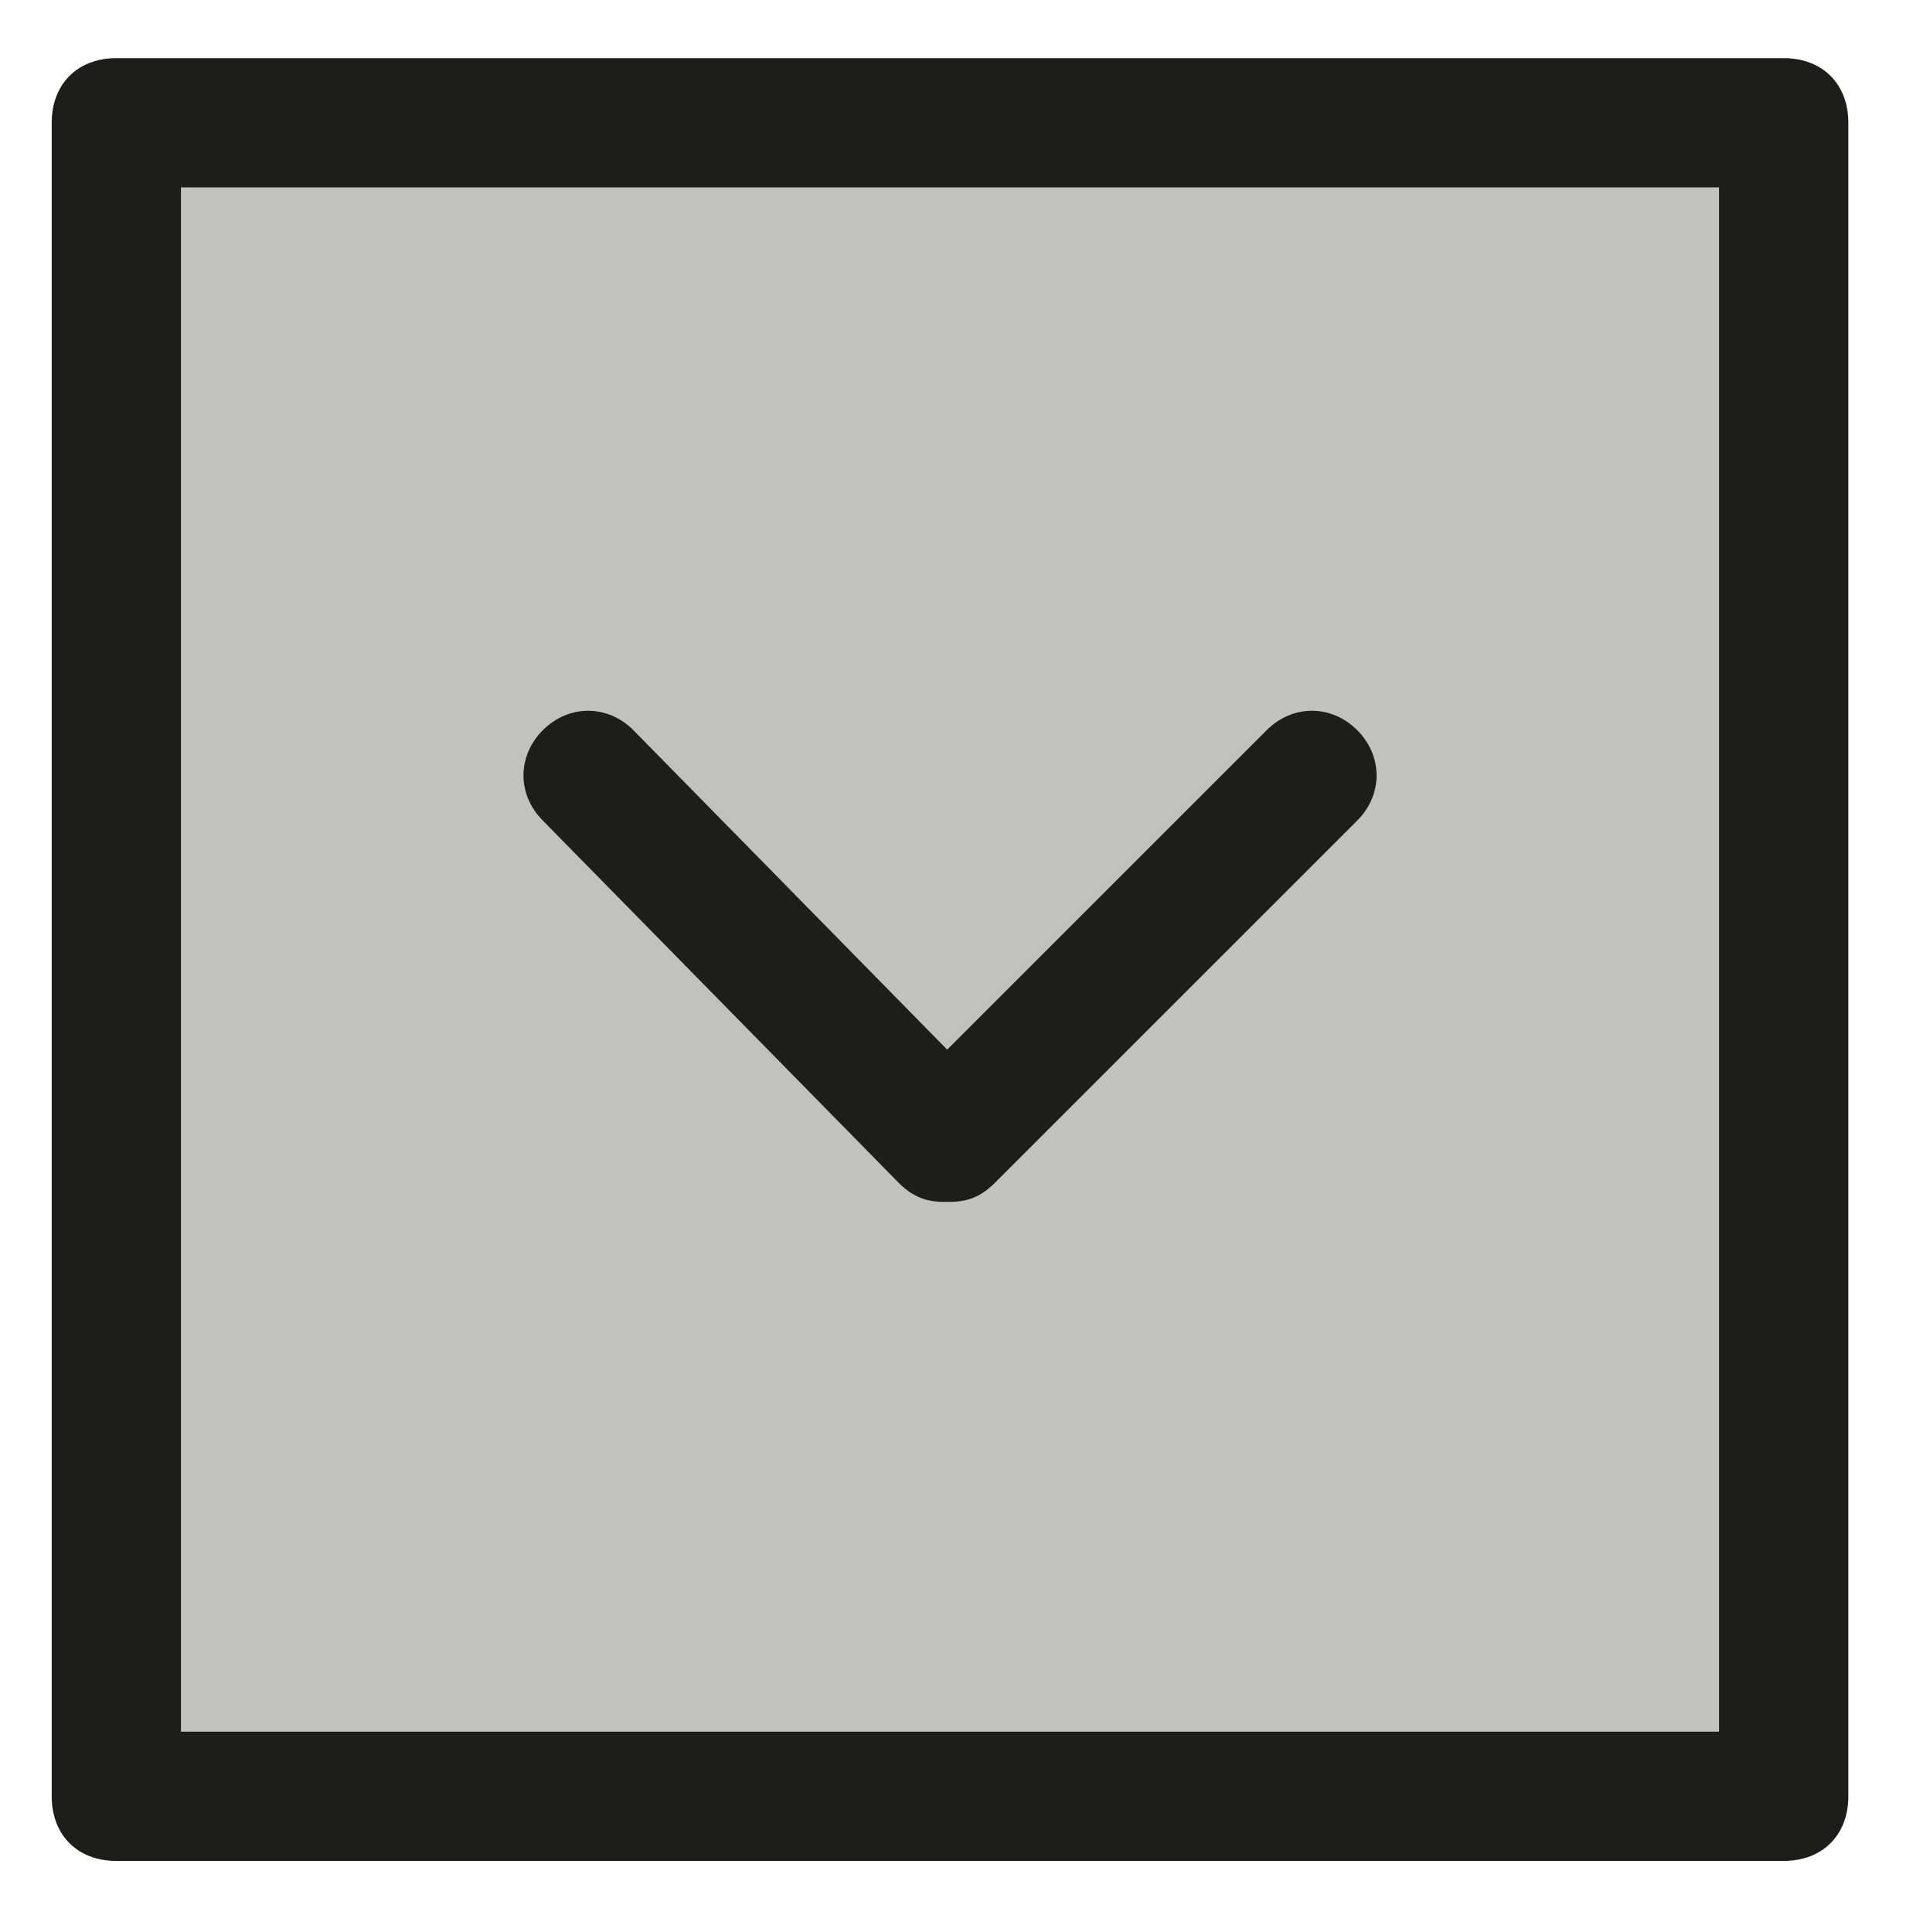
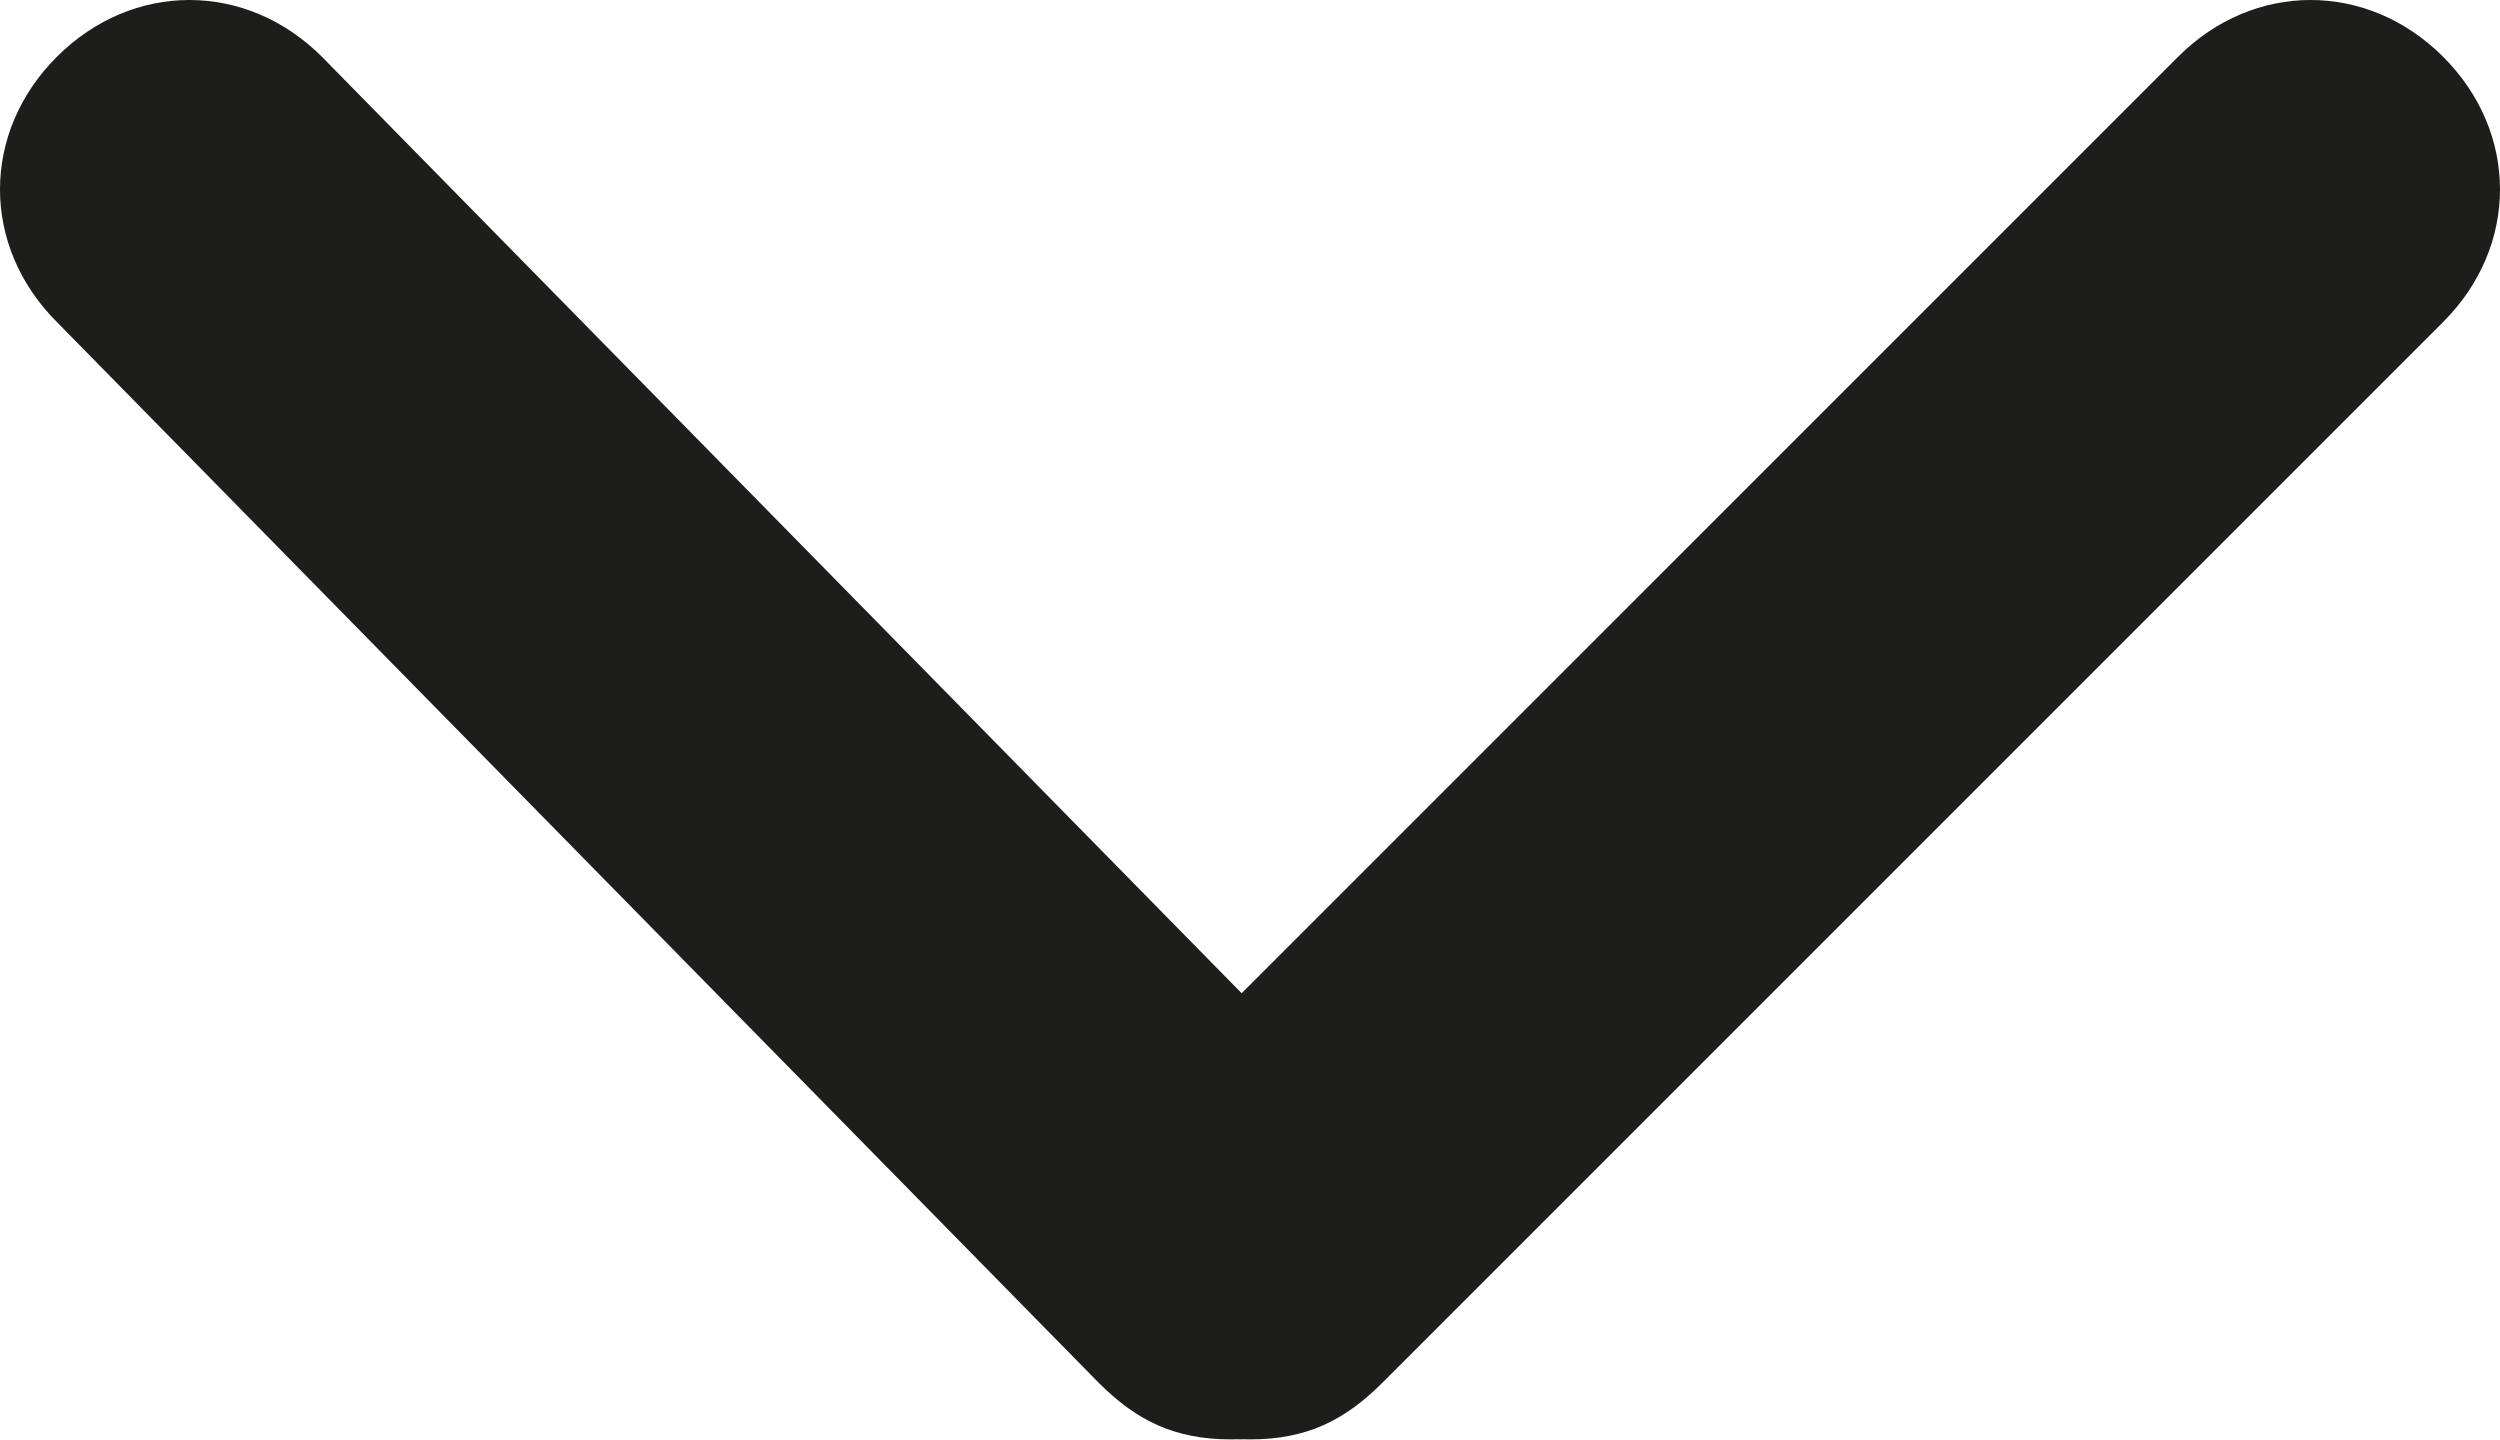
- <svg xmlns="http://www.w3.org/2000/svg" version="1.1" id="Capa_1" x="0px" y="0px" viewBox="-549.9 585 29.7 29.9" style="enable-background:new -549.9 585 29.7 29.9;" xml:space="preserve">
+ <svg xmlns="http://www.w3.org/2000/svg" version="1.1" id="Capa_1" x="0px" y="0px" viewBox="0 0 13.2 7.6" style="enable-background:new 0 0 13.2 7.6;" xml:space="preserve">
  <style type="text/css">
- 	.st0{fill:#C1C1BF;}
- 	.st1{fill:#1D1D1B;}
+ 	.st0{fill:#1D1D1B;}
</style>
  <g>
    <g>
-       <rect x="-548.1" y="586.9" class="st0" width="25.8" height="25.9" />
-       <path class="st1" d="M-522.3,613.8h-25.8c-0.6,0-1-0.4-1-1v-25.9c0-0.6,0.4-1,1-1h25.8c0.6,0,1,0.4,1,1v25.9    C-521.3,613.4-521.7,613.8-522.3,613.8z M-547.1,611.8h23.8v-23.9h-23.8V611.8z" />
-     </g>
-     <g>
      <g>
-         <path class="st1" d="M-535.3,603.6c-0.3,0-0.5-0.1-0.7-0.3l-5.5-5.6c-0.4-0.4-0.4-1,0-1.4c0.4-0.4,1-0.4,1.4,0l5.5,5.6     c0.4,0.4,0.4,1,0,1.4C-534.8,603.5-535,603.6-535.3,603.6z" />
+         <path class="st0" d="M6.5,7.6C6.2,7.6,6,7.5,5.8,7.3L0.3,1.7c-0.4-0.4-0.4-1,0-1.4s1-0.4,1.4,0l5.5,5.6c0.4,0.4,0.4,1,0,1.4     C7,7.5,6.8,7.6,6.5,7.6z" />
      </g>
      <g>
-         <path class="st1" d="M-535.2,603.6c-0.3,0-0.5-0.1-0.7-0.3c-0.4-0.4-0.4-1,0-1.4l5.6-5.6c0.4-0.4,1-0.4,1.4,0s0.4,1,0,1.4     l-5.6,5.6C-534.7,603.5-534.9,603.6-535.2,603.6z" />
+         <path class="st0" d="M6.6,7.6c-0.3,0-0.5-0.1-0.7-0.3c-0.4-0.4-0.4-1,0-1.4l5.6-5.6c0.4-0.4,1-0.4,1.4,0s0.4,1,0,1.4L7.3,7.3     C7.1,7.5,6.9,7.6,6.6,7.6z" />
      </g>
    </g>
  </g>
</svg>
